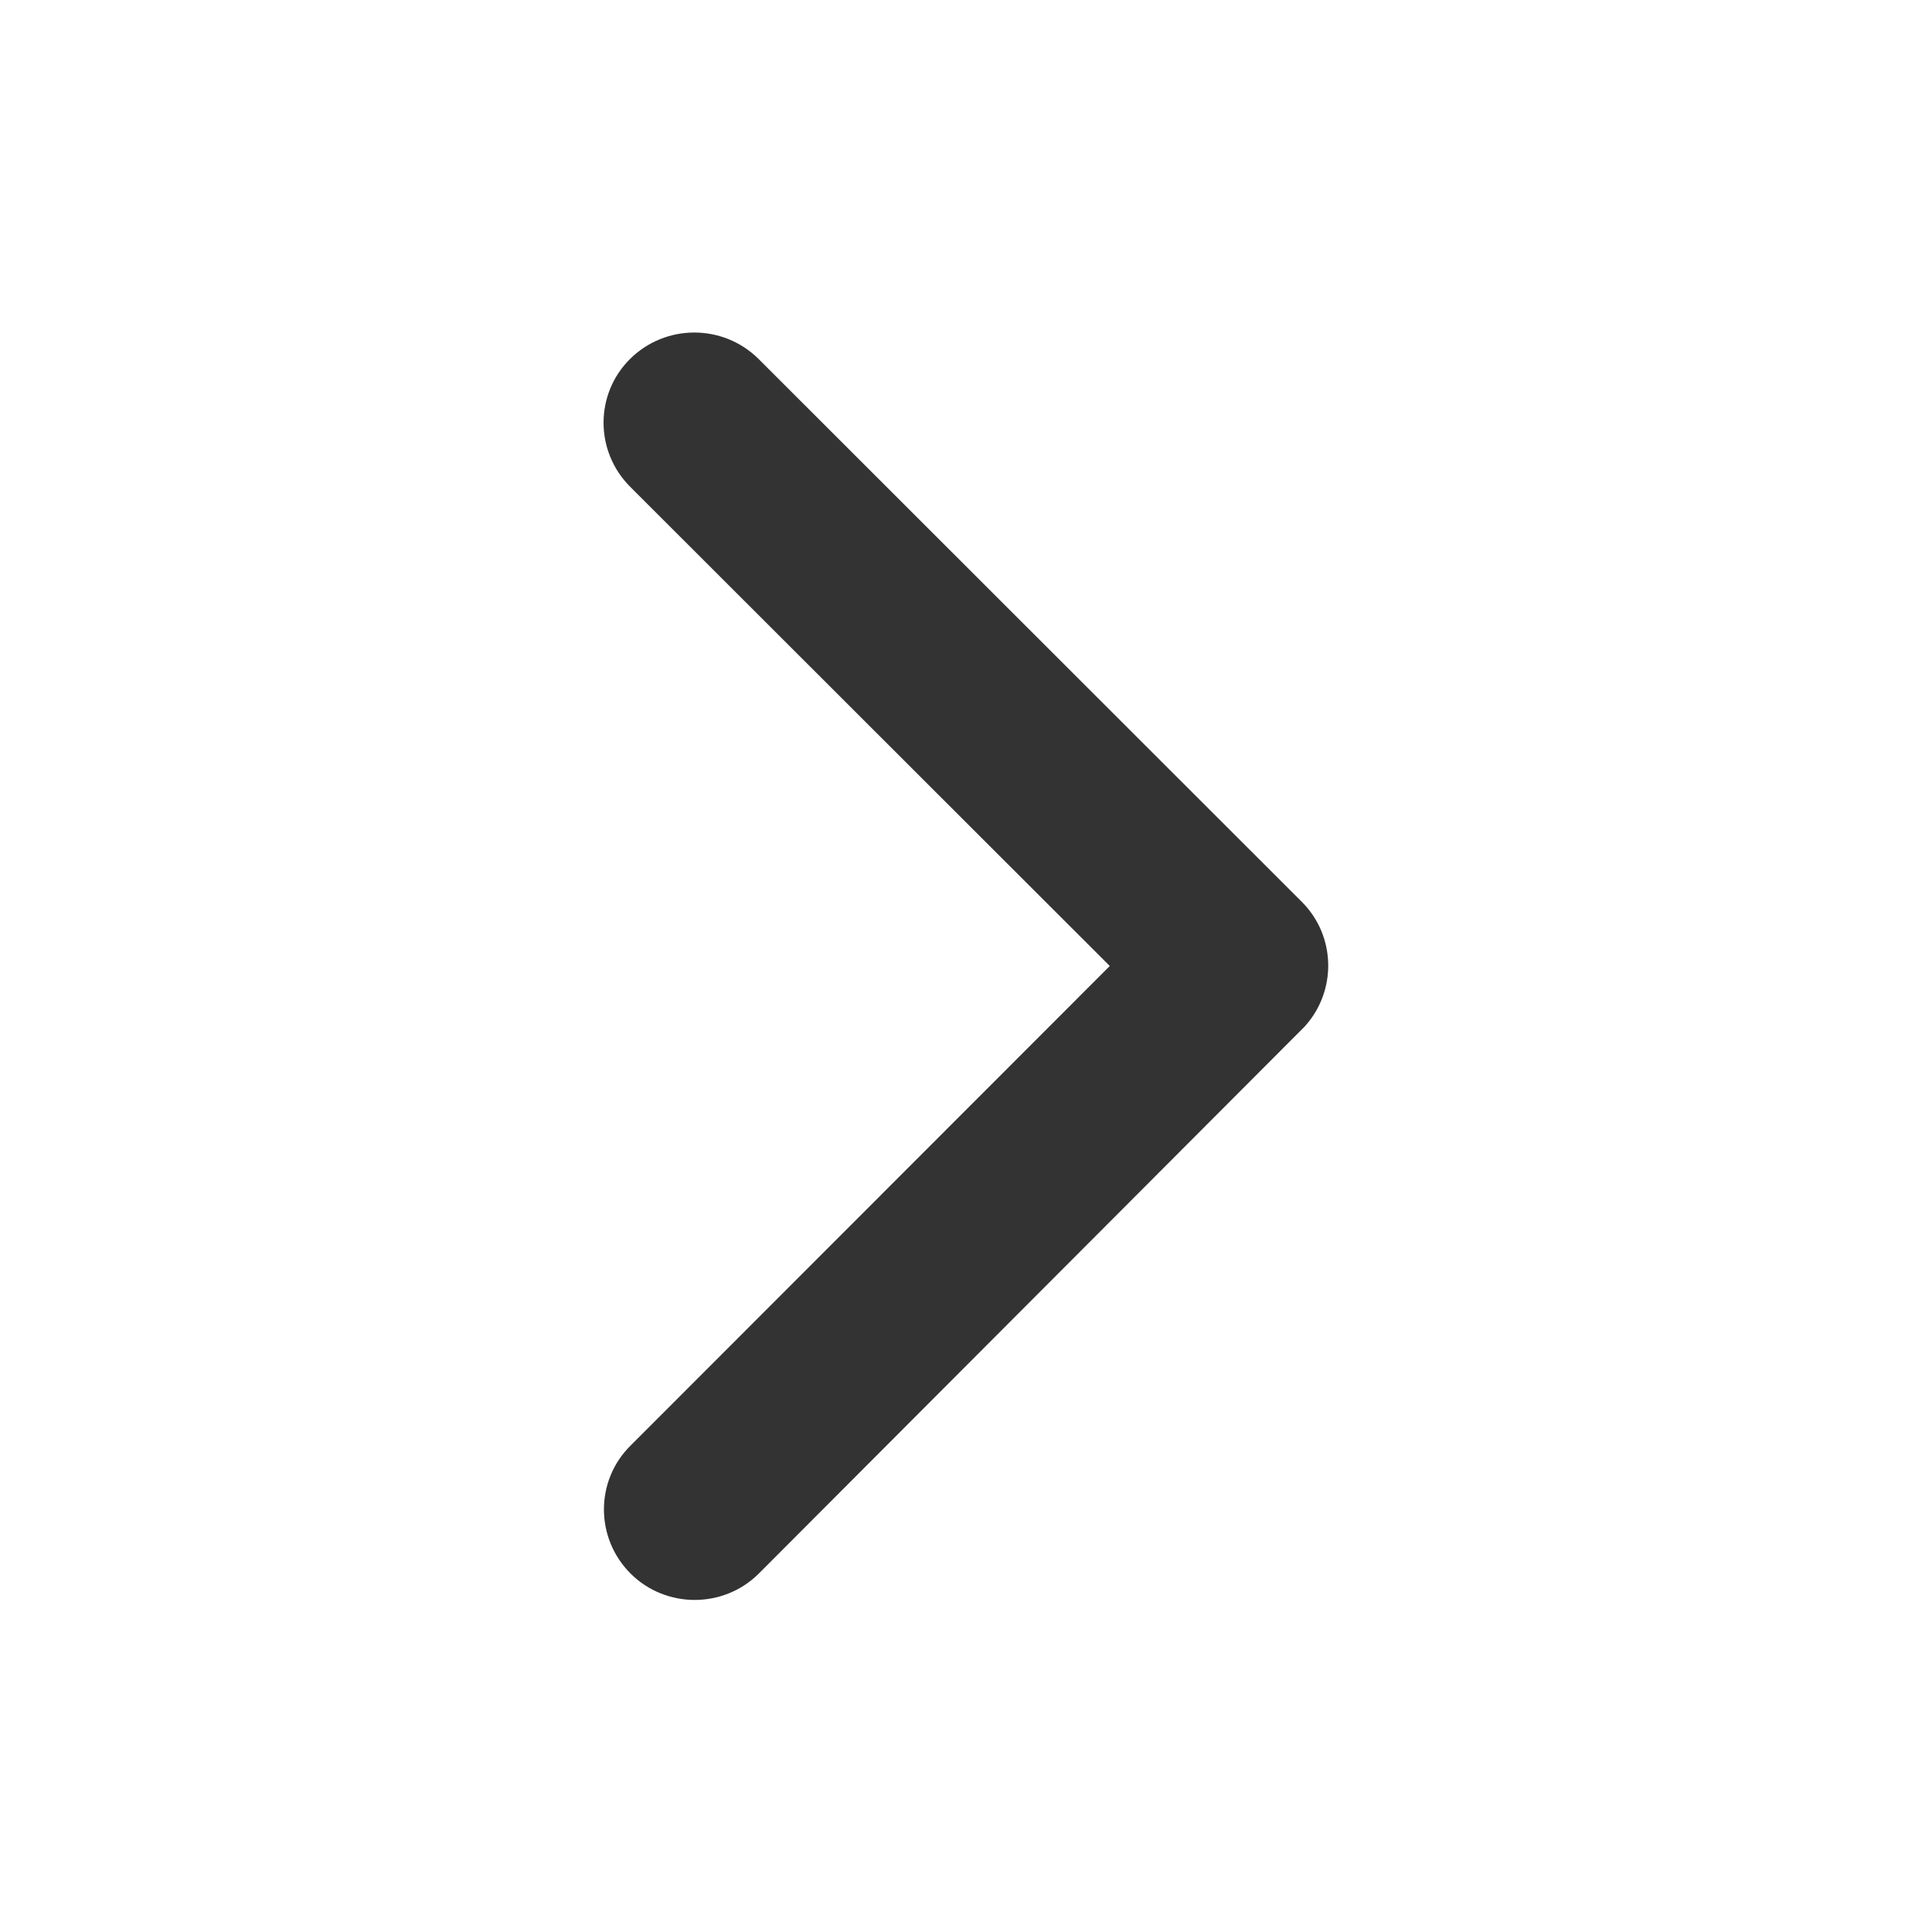
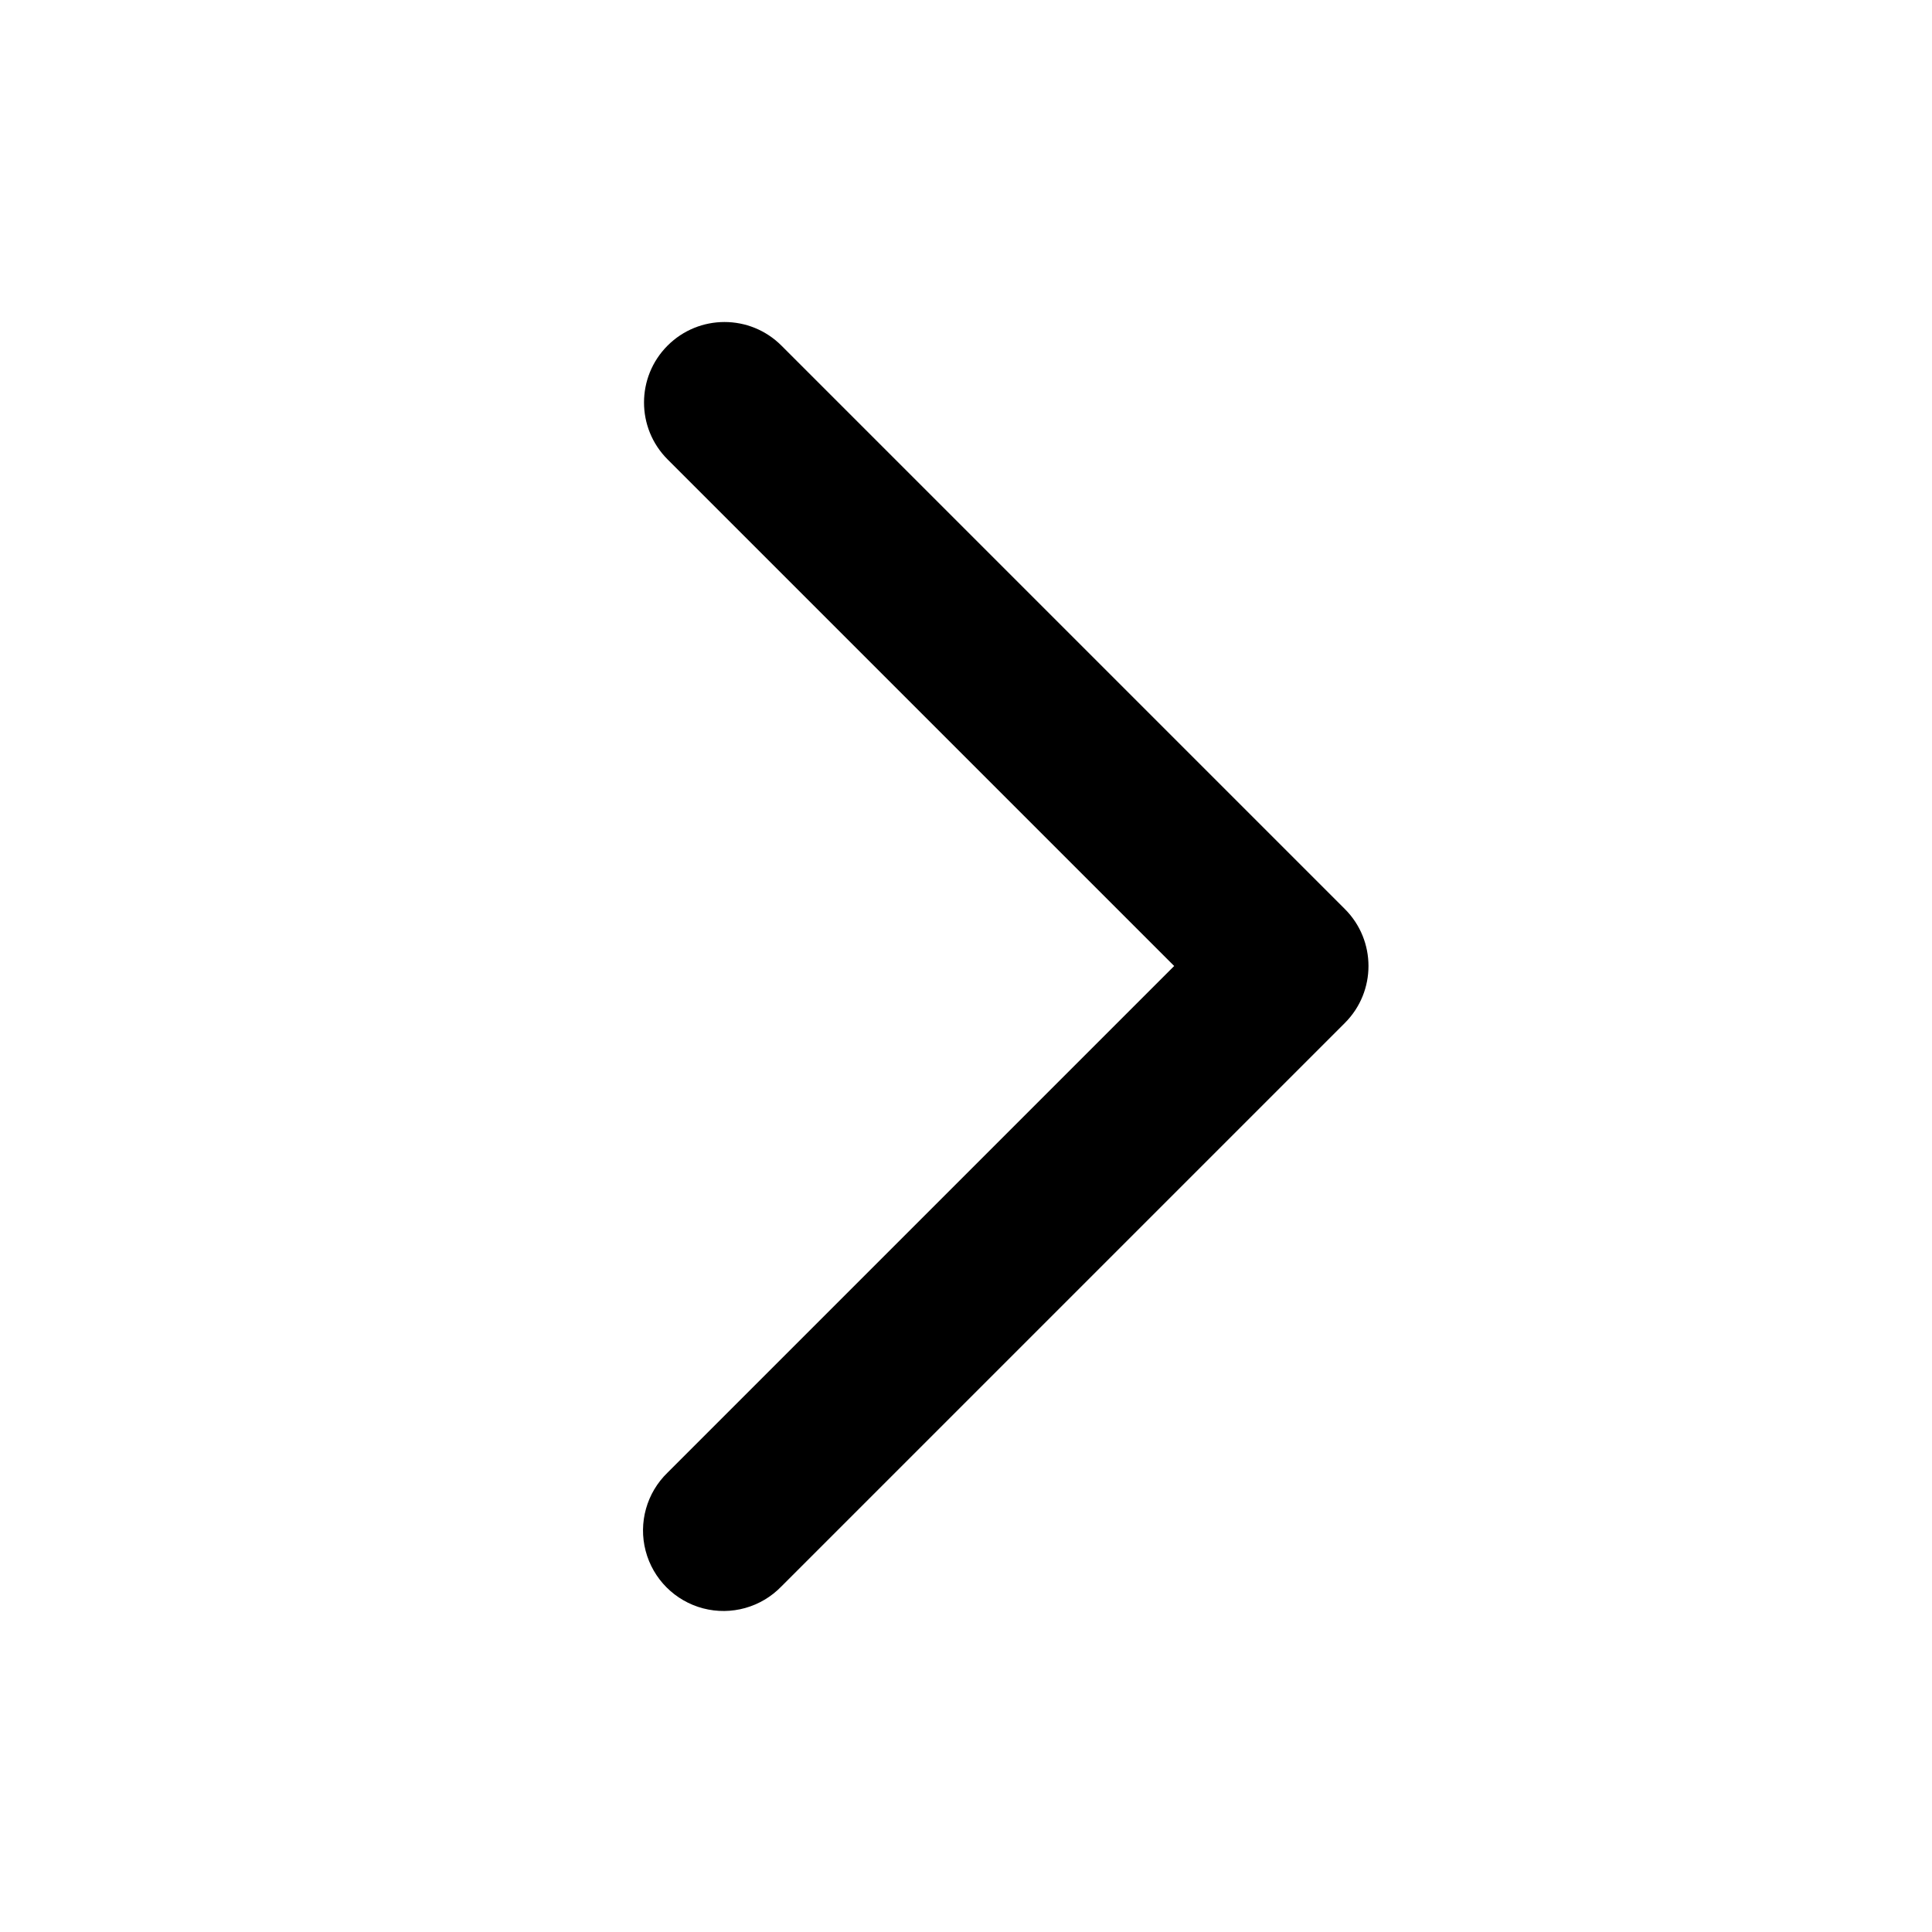
- <svg xmlns="http://www.w3.org/2000/svg" width="24" height="24" viewBox="0 0 512 512">
-   <path d="M294.1 256L167 129c-9.4-9.4-9.4-24.6 0-33.9s24.6-9.3 34 0L345 239c9.1 9.1 9.3 23.7.7 33.1L201.1 417c-4.7 4.7-10.9 7-17 7s-12.3-2.3-17-7c-9.4-9.4-9.4-24.6 0-33.9l127-127.1z" fill="#333333" />
+ <svg xmlns="http://www.w3.org/2000/svg" width="24" height="24" viewBox="0 0 24 24">
+   <path fill="currentColor" d="M8.293 4.293a1 1 0 0 0 0 1.414L14.586 12l-6.293 6.293a1 1 0 1 0 1.414 1.414l7-7a1 1 0 0 0 0-1.414l-7-7a1 1 0 0 0-1.414 0" />
</svg>
